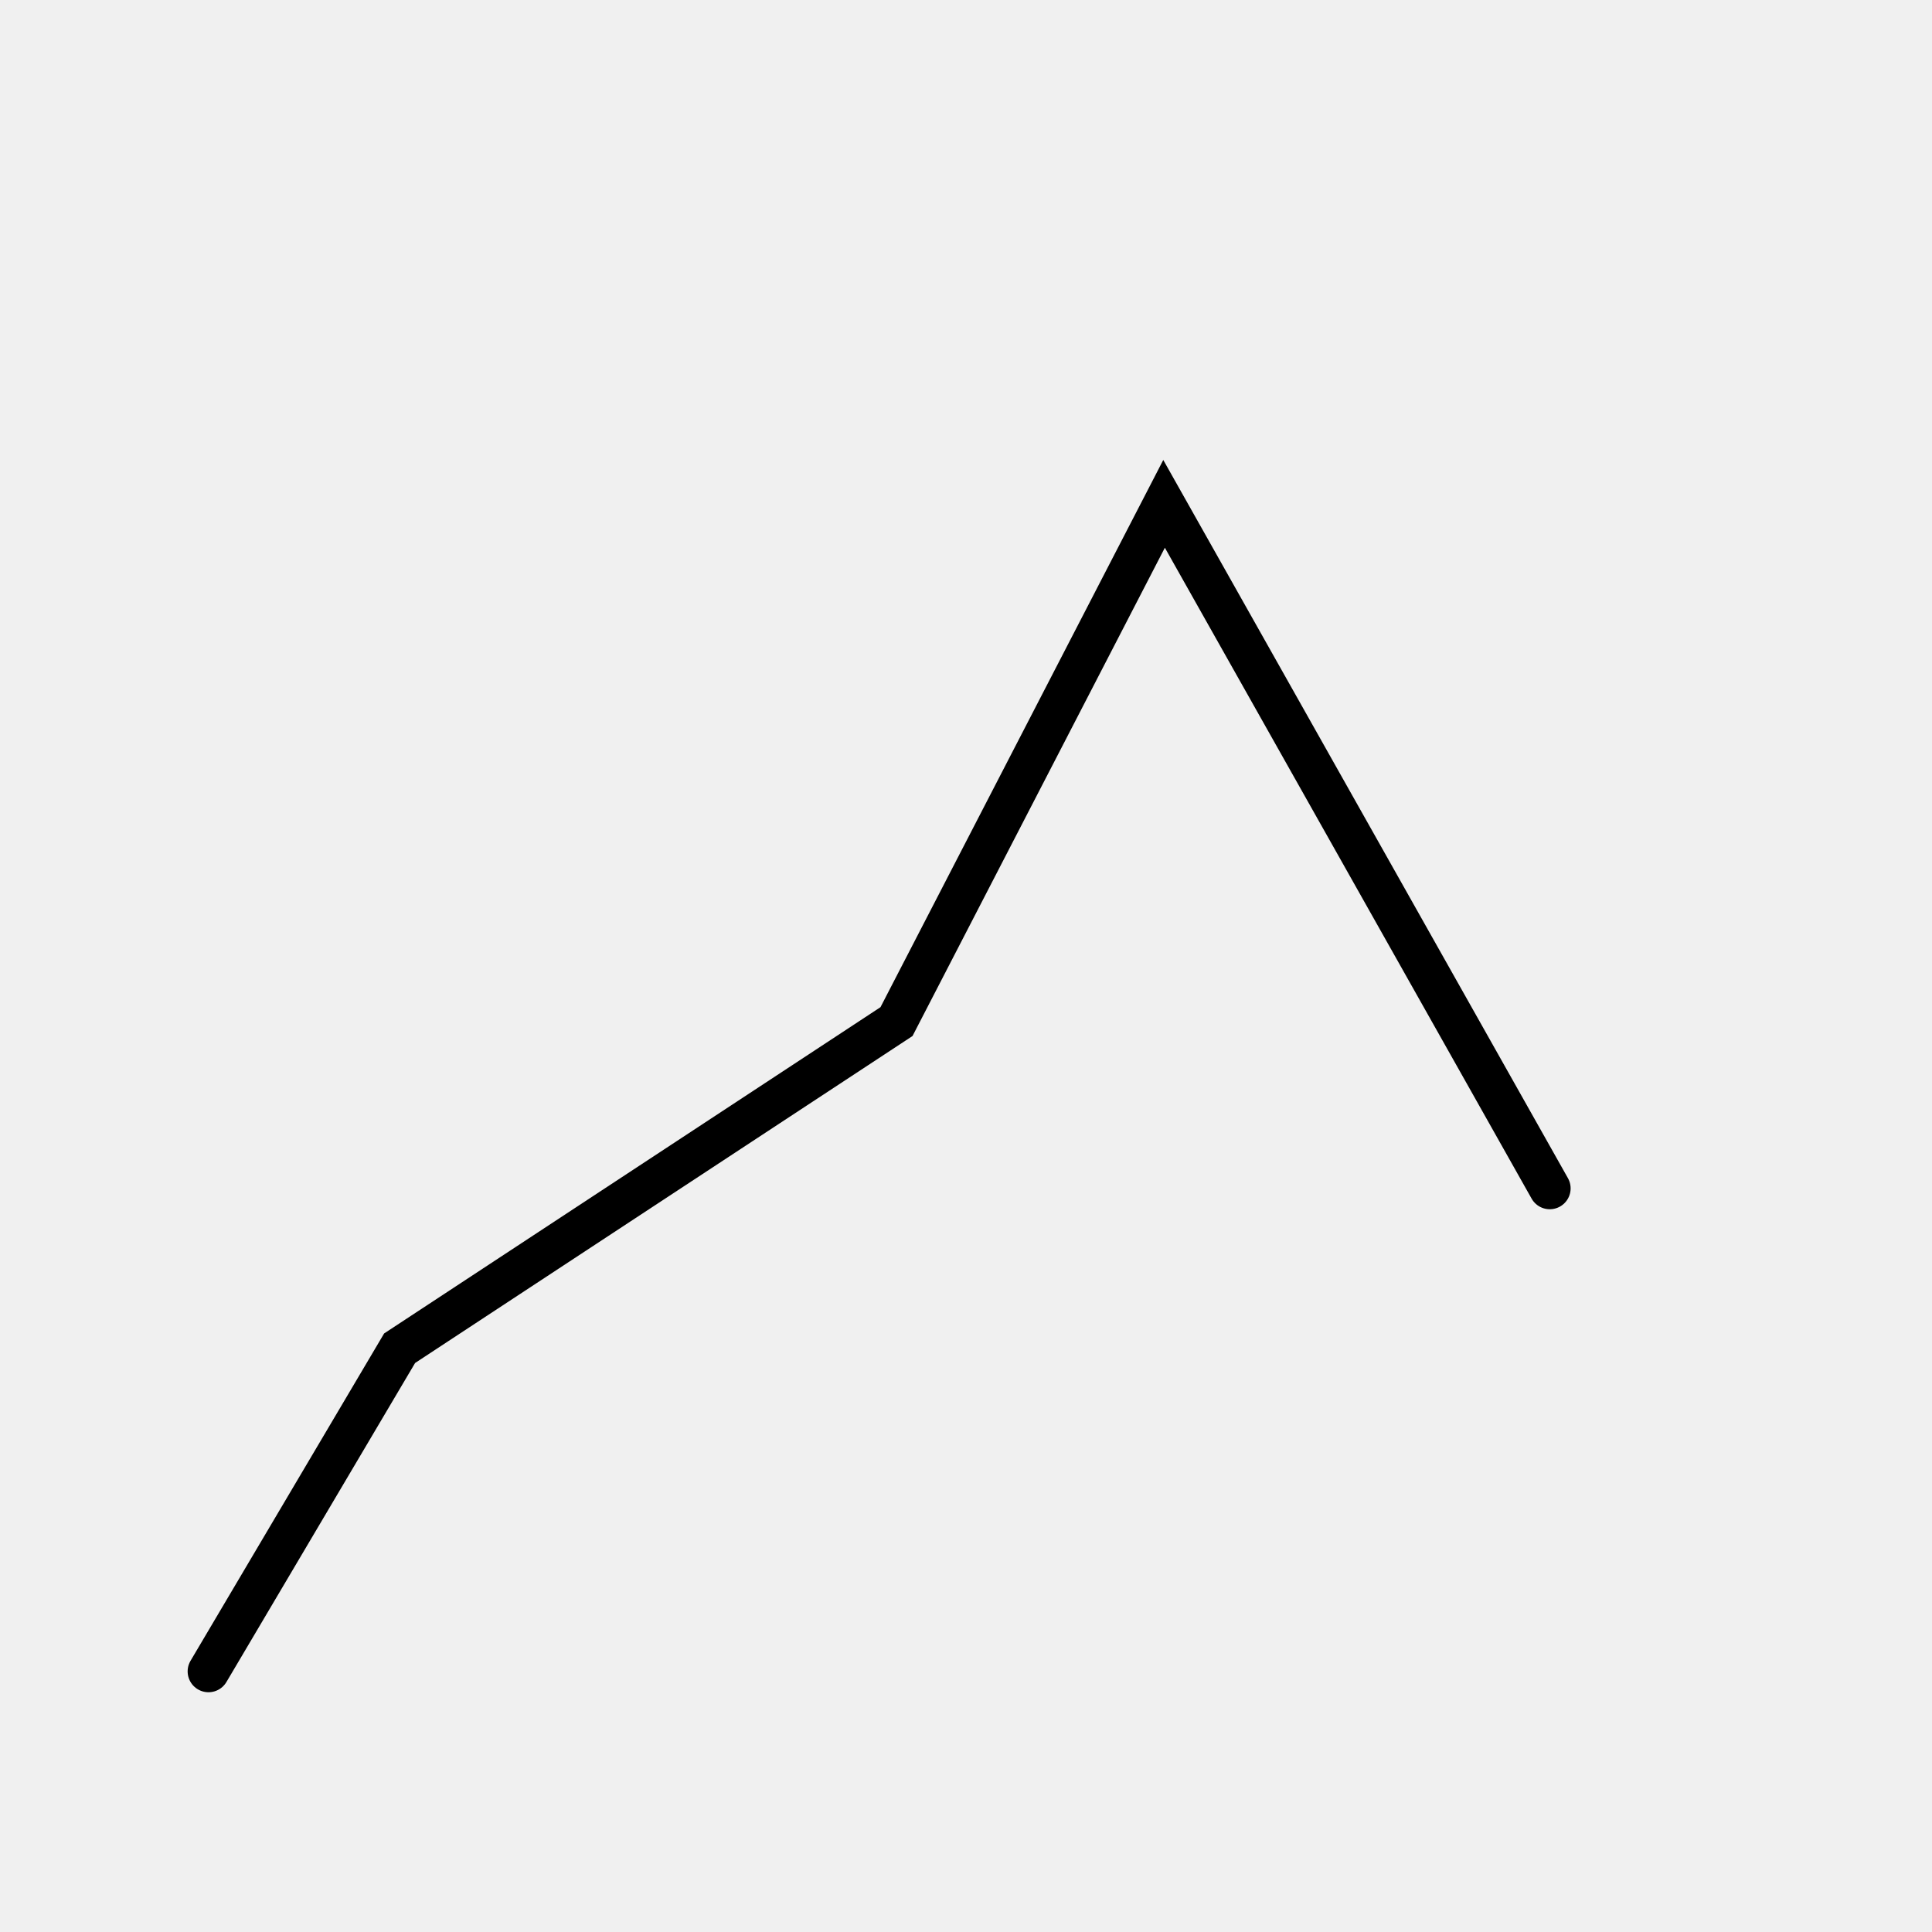
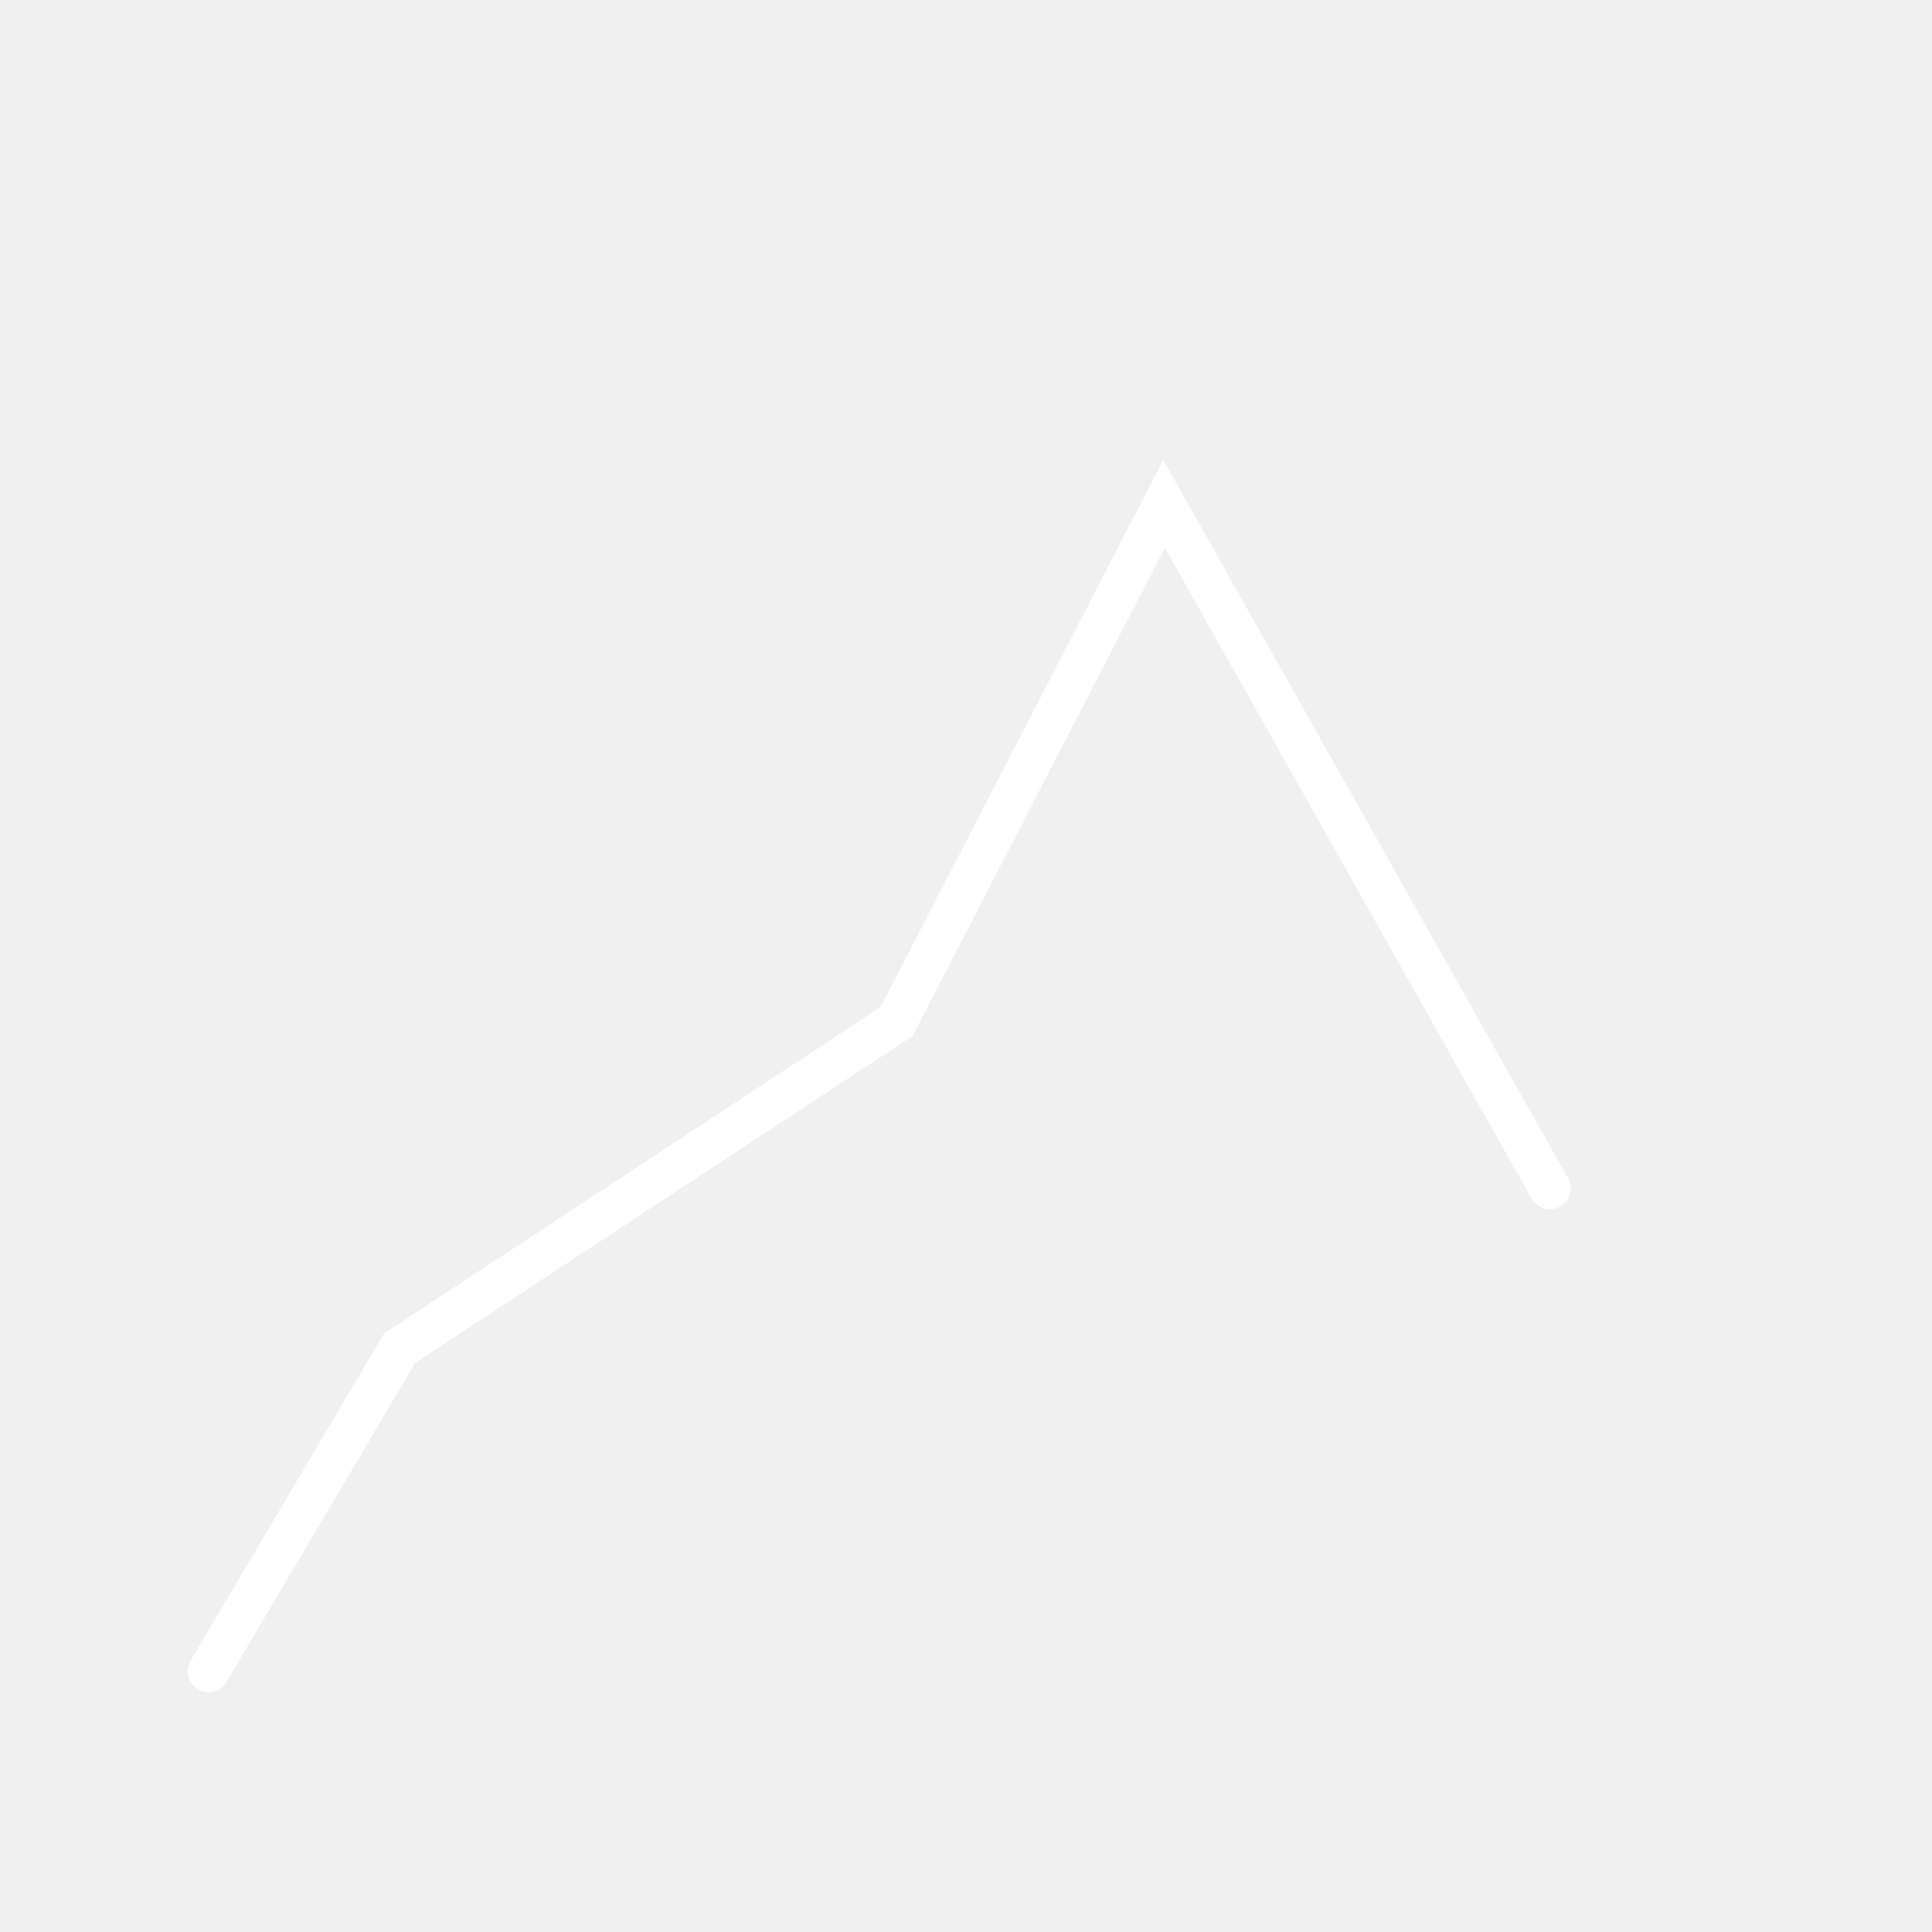
<svg xmlns="http://www.w3.org/2000/svg" width="278" height="278" viewBox="0 0 278 278" fill="none">
-   <path d="M30 240.5L57.5 194L129 147L167.5 72.5L223 171" stroke="black" stroke-width="6" stroke-linecap="round" />
+   <path d="M30 240.5L57.5 194L129 147L167.5 72.5L223 171" stroke="white" stroke-width="6" stroke-linecap="round" />
</svg>
